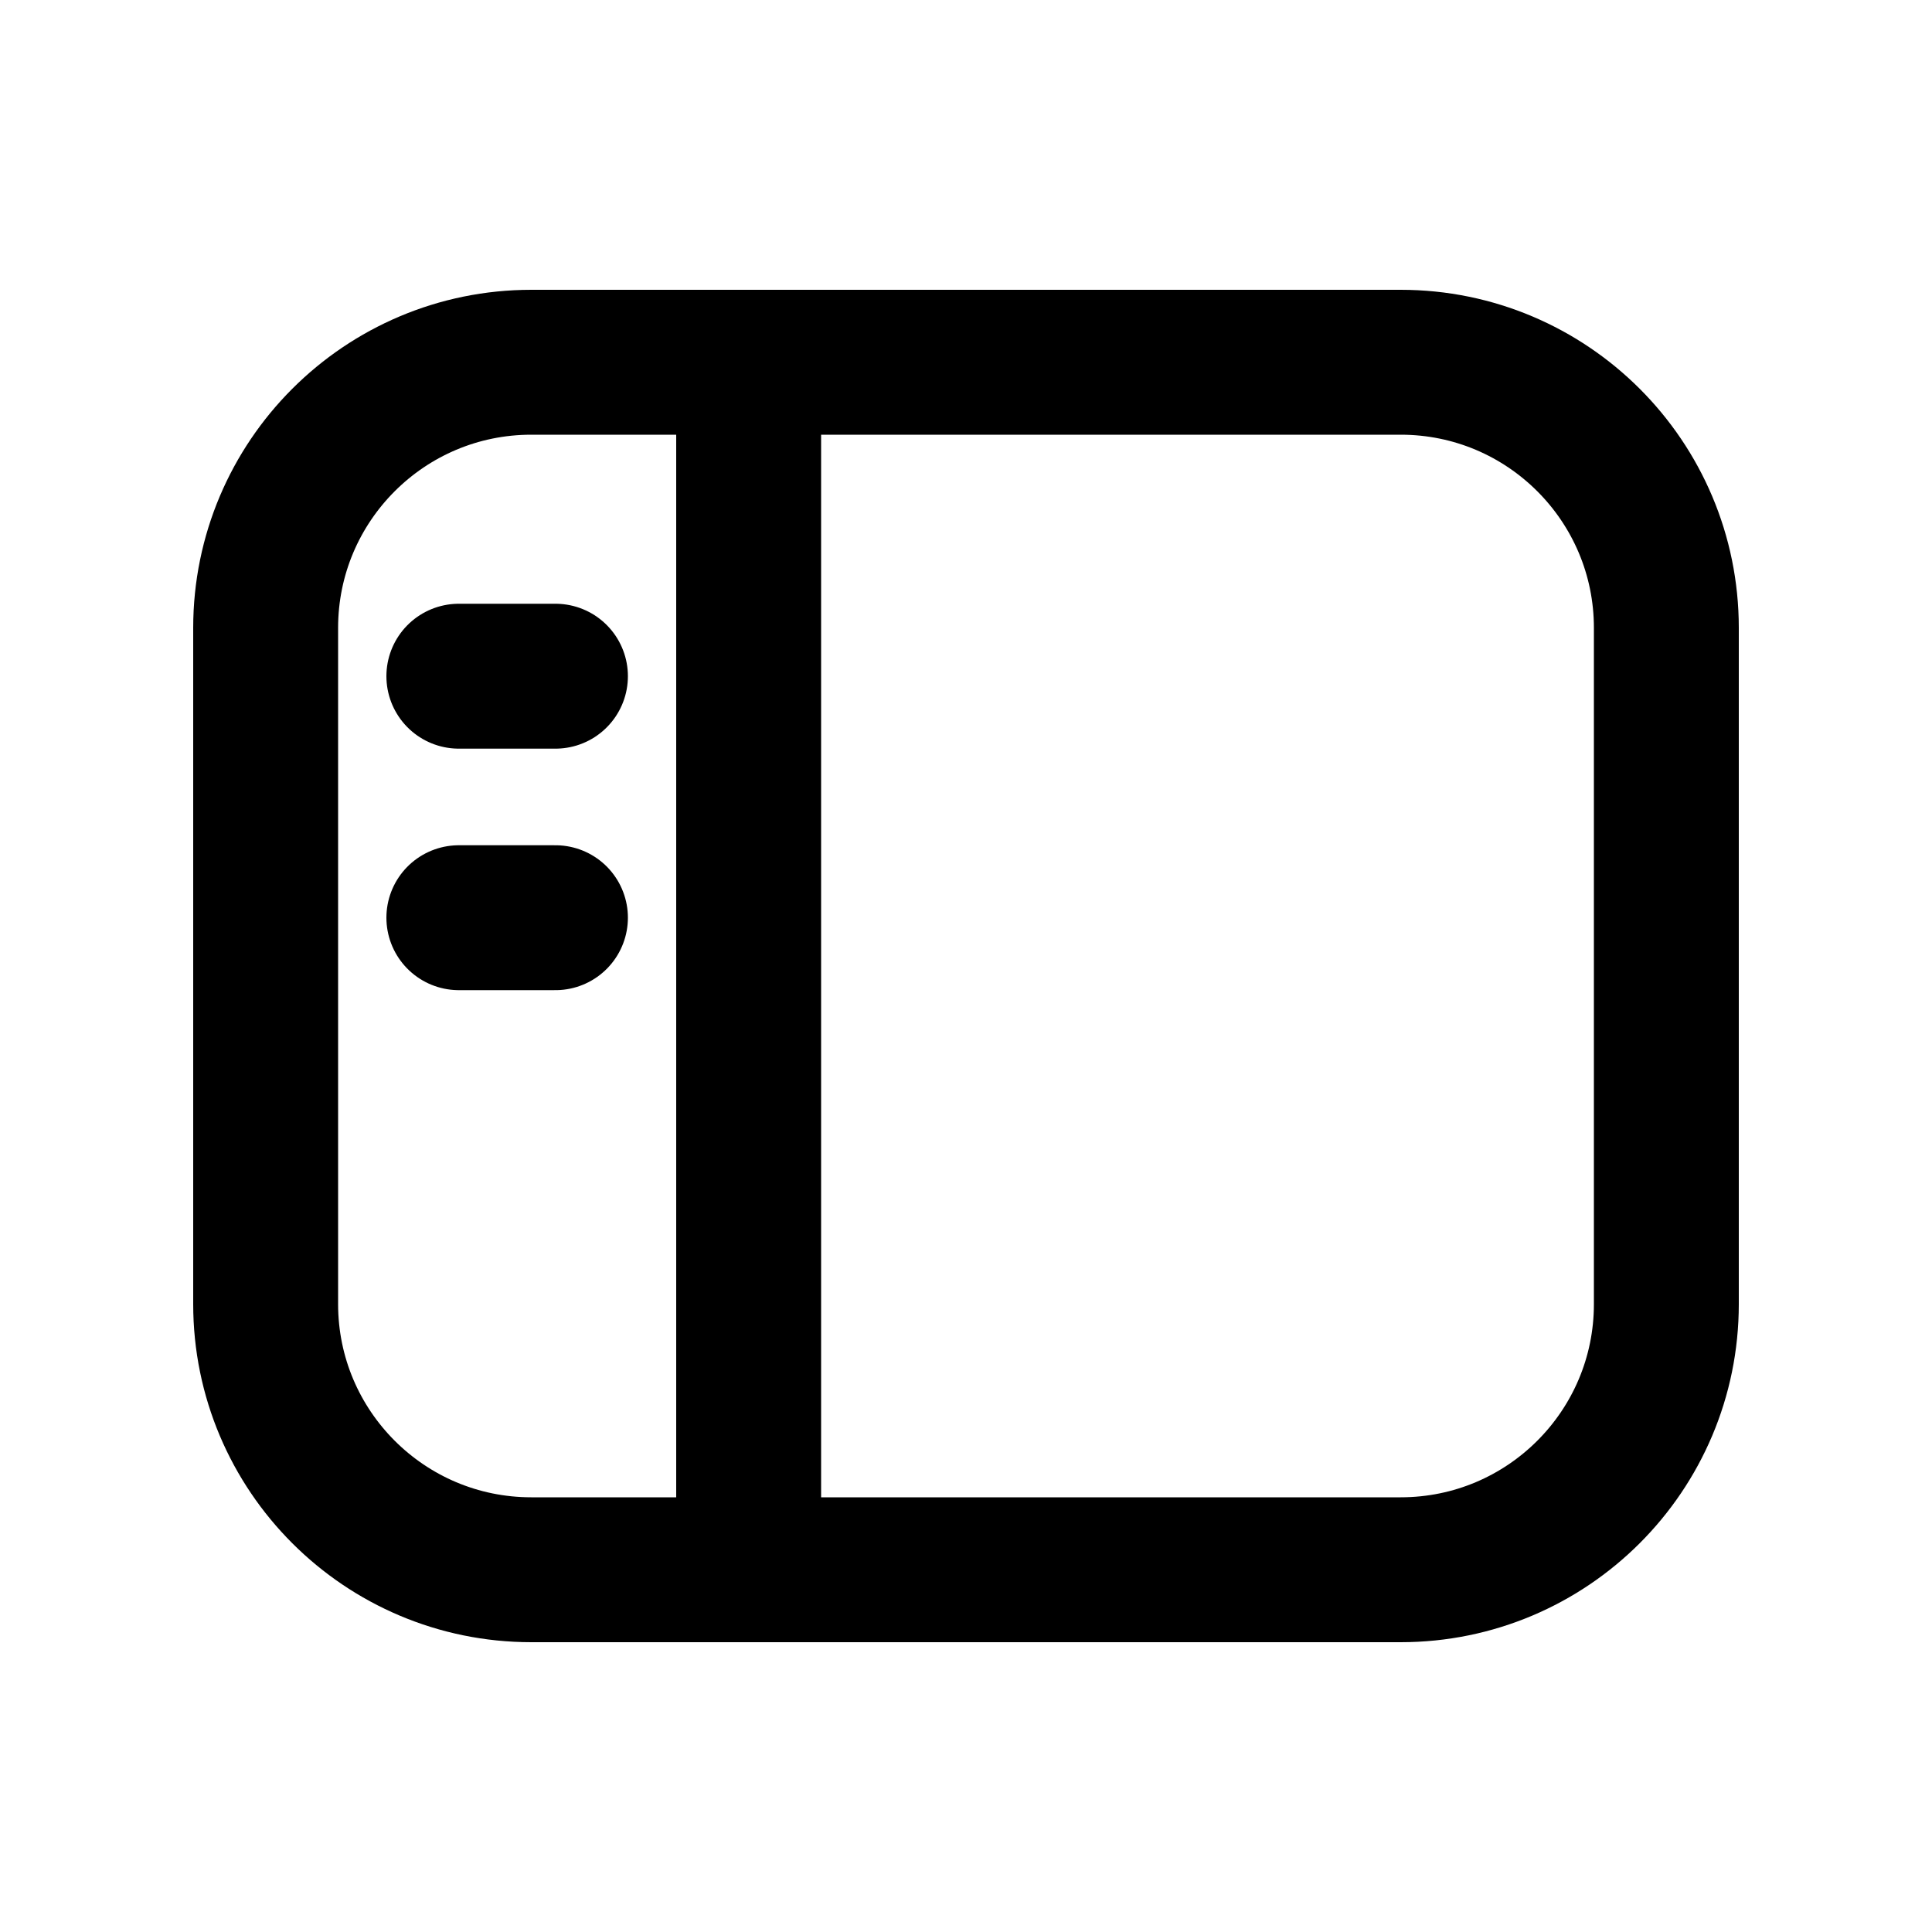
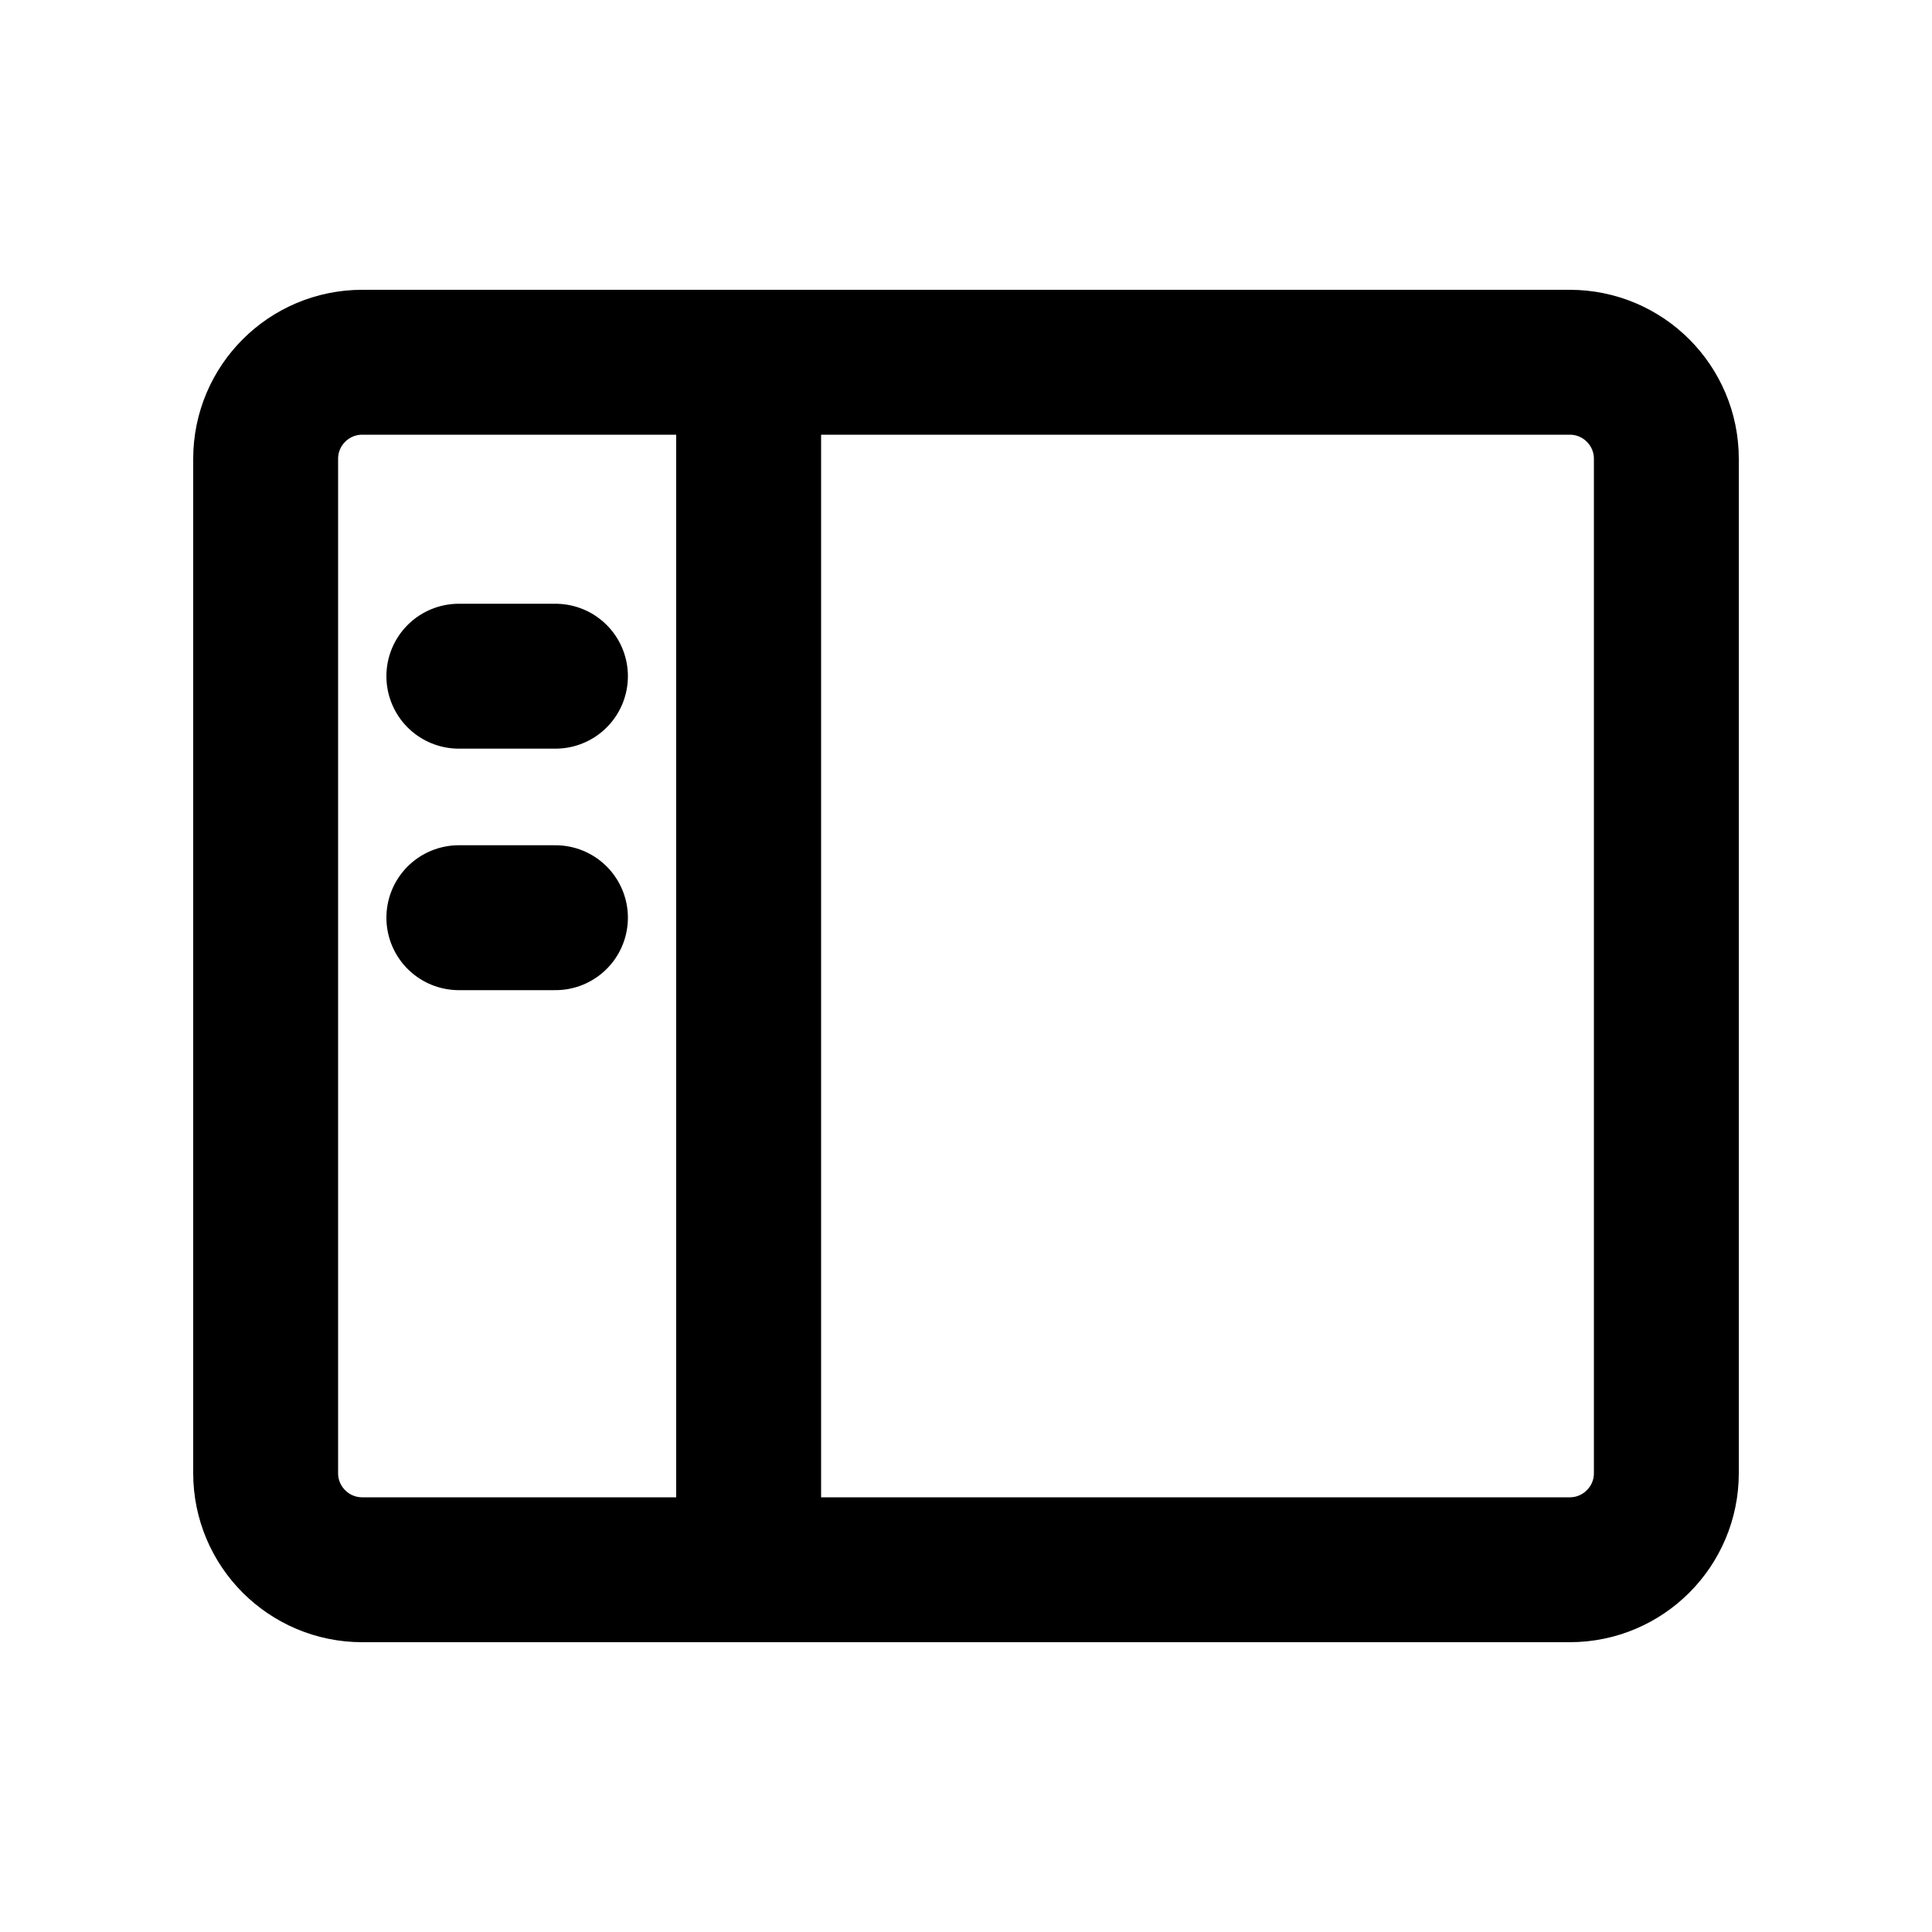
<svg xmlns="http://www.w3.org/2000/svg" viewBox="0 0 20 20" fill="none" stroke="#000" stroke-width="1.5" stroke-linecap="round" stroke-linejoin="round">
-   <rect x="2.75" y="3.75" width="14.5" height="12.5" rx="2.75" />
+   <rect x="2.75" y="3.75" width="14.5" height="12.5" rx="1" />
  <path d="M7.75 3.75v12.5M4.75 7h1M4.75 9.5h1" />
</svg>
